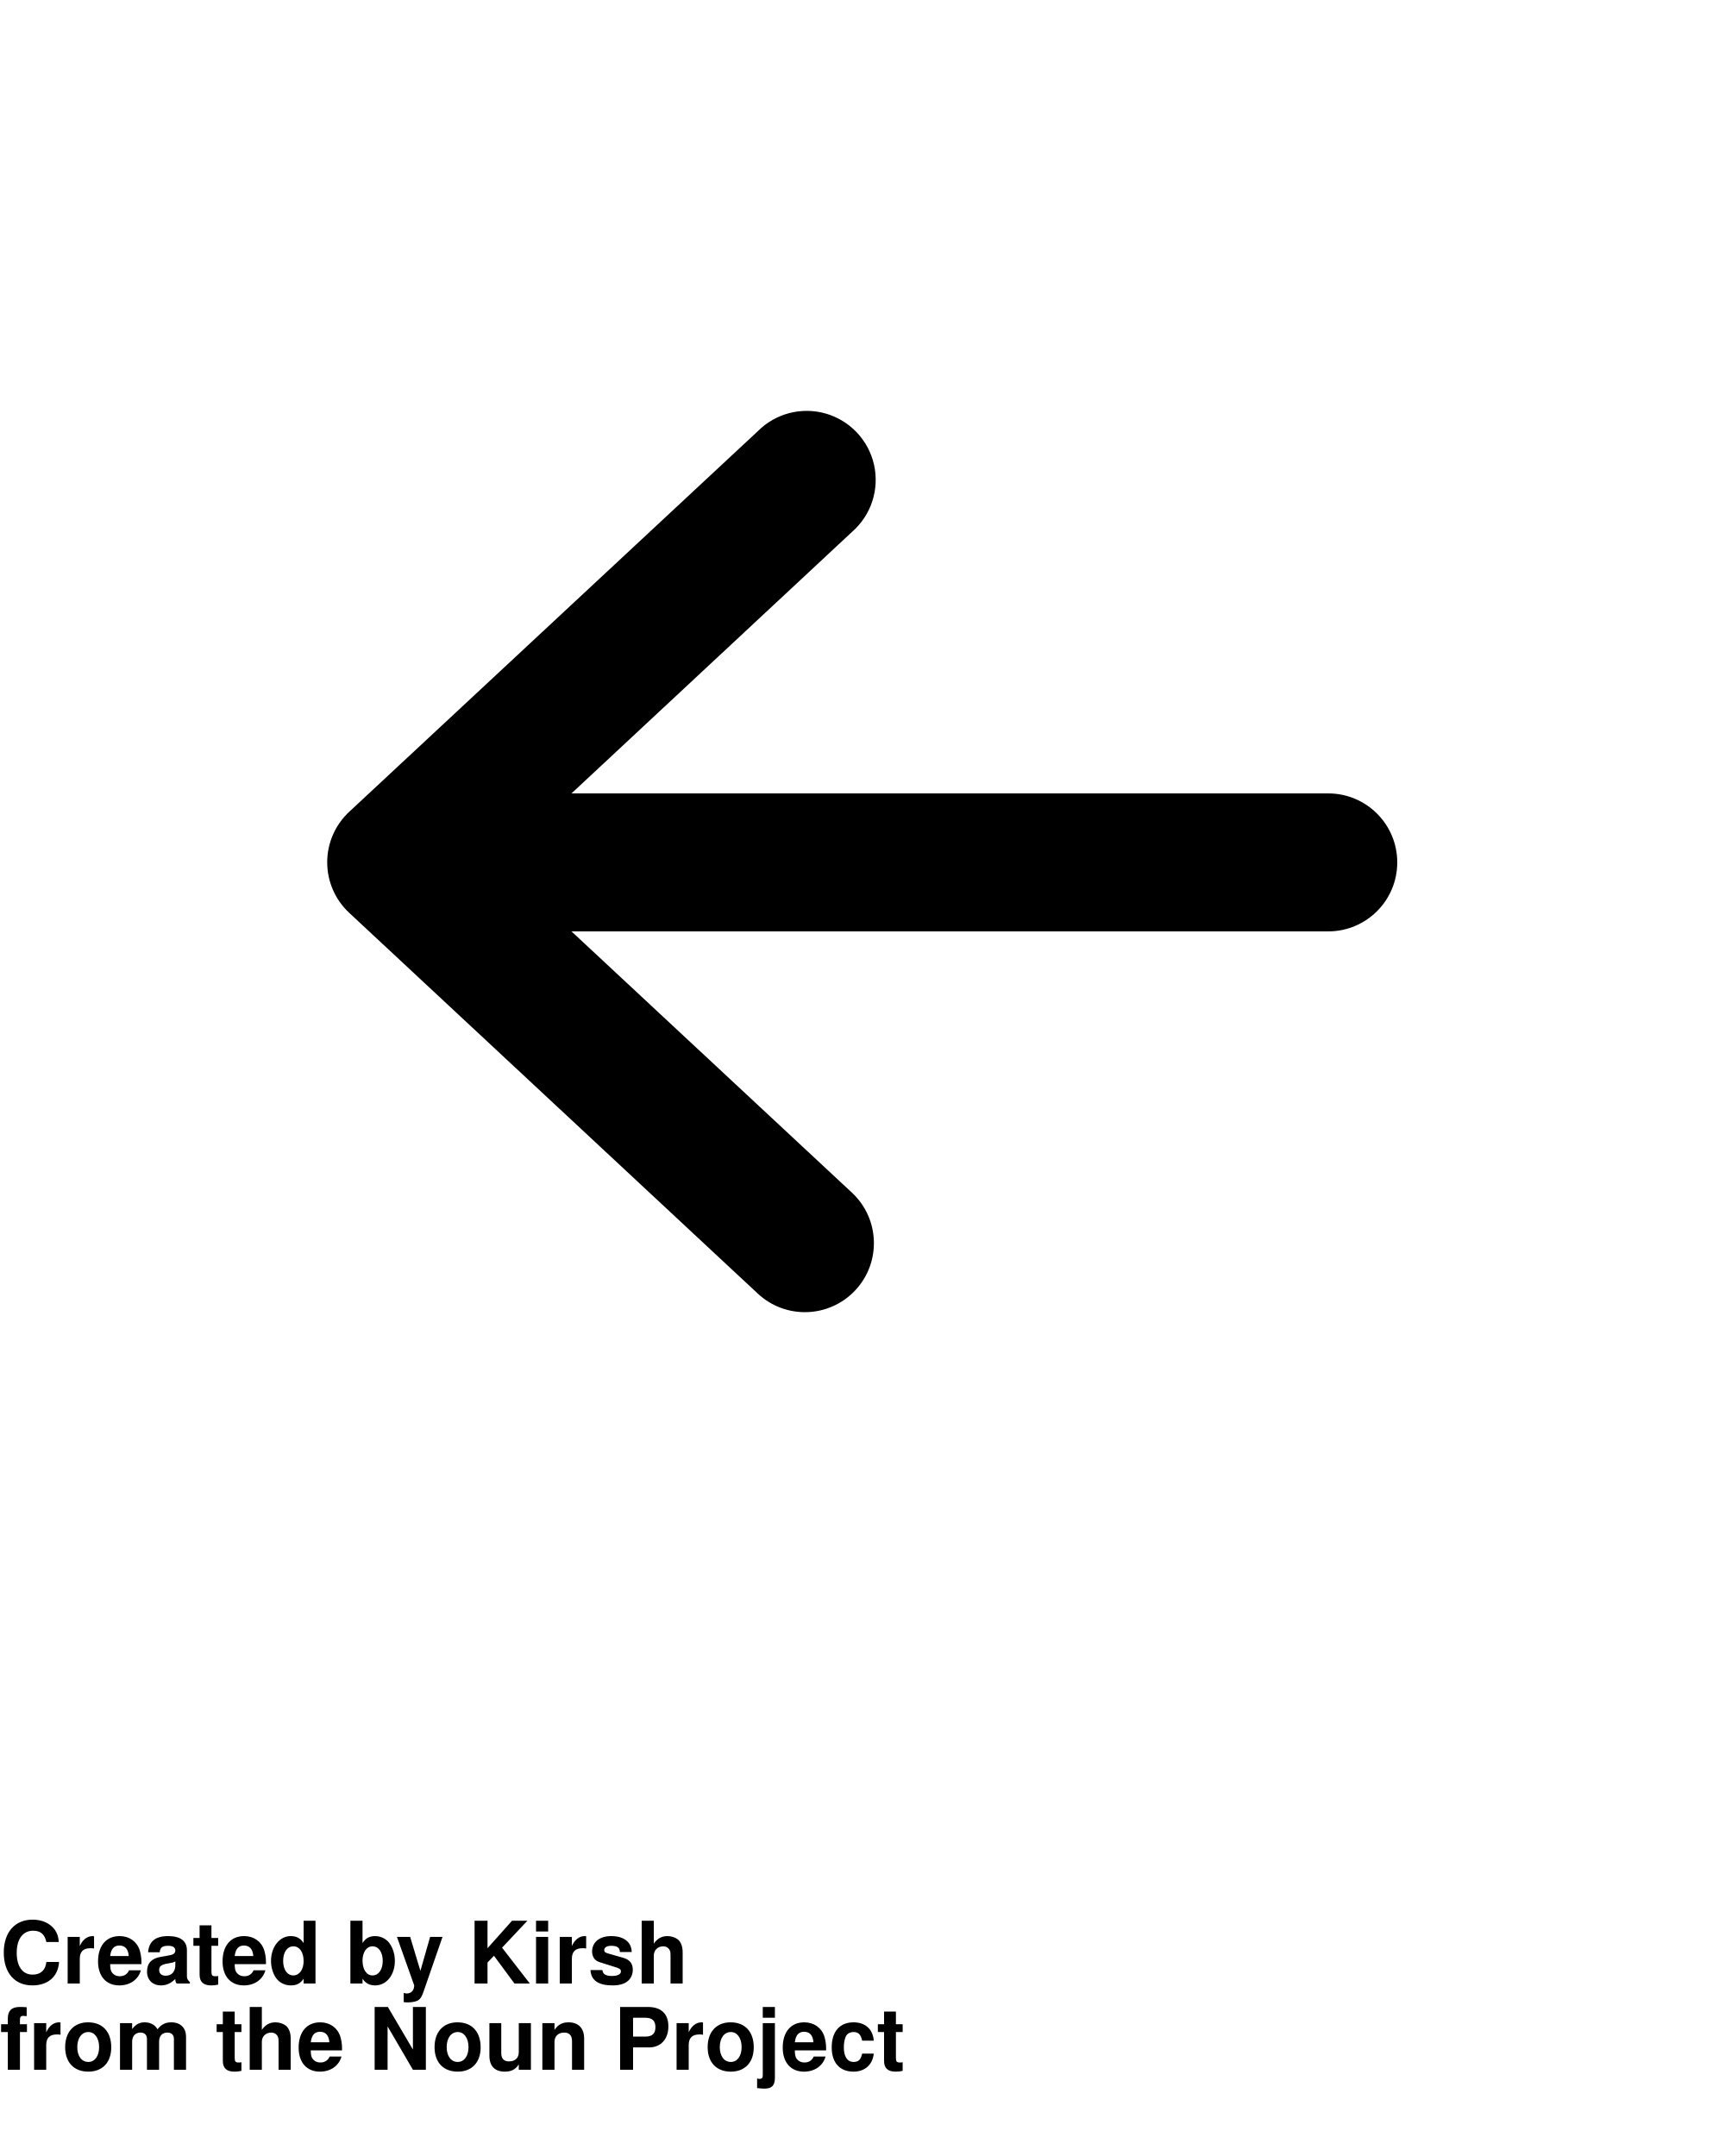
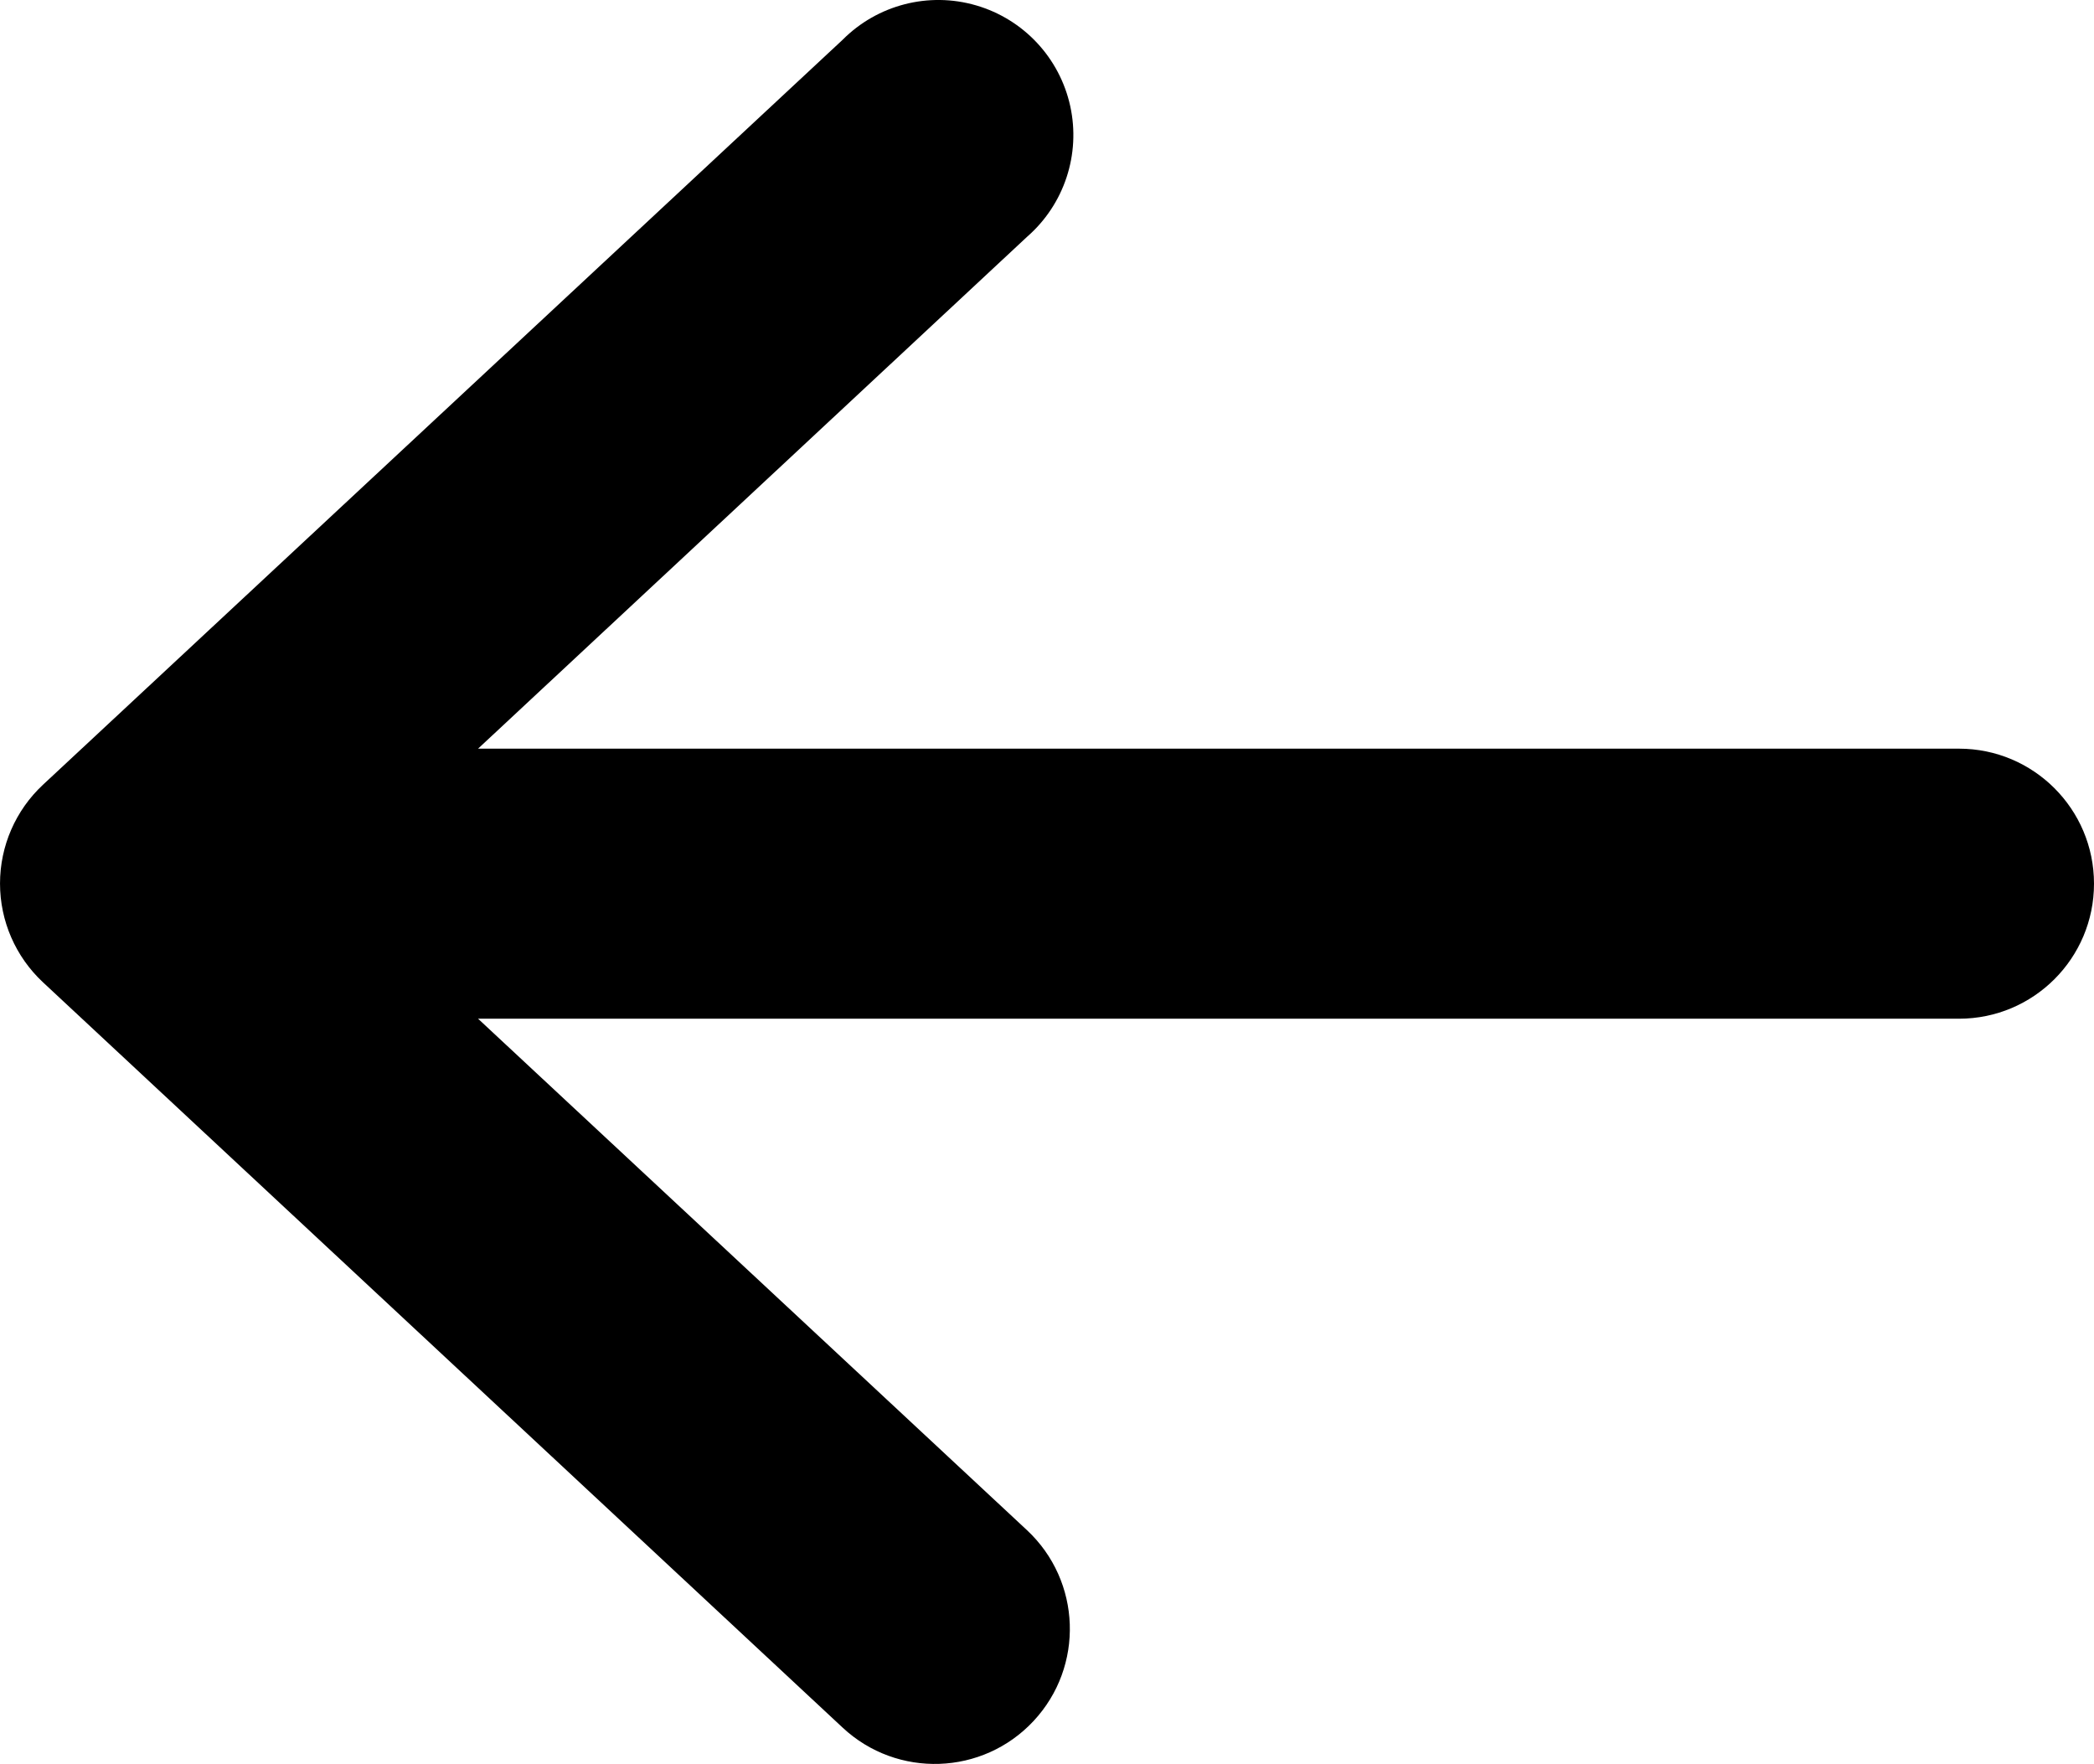
- <svg xmlns="http://www.w3.org/2000/svg" data-name="Layer 1" viewBox="0 0 100 125" x="0px" y="0px">
-   <path d="M81,50a4,4,0,0,0-4-4H33.13L49.39,30.84A4,4,0,1,0,43.93,25L20.24,47.07a4,4,0,0,0,0,5.85L43.93,75a4,4,0,0,0,5.46-5.85L33.13,54H77A4,4,0,0,0,81,50Z" />
-   <text x="0" y="115" fill="#000000" font-size="5px" font-weight="bold" font-family="'Helvetica Neue', Helvetica, Arial-Unicode, Arial, Sans-serif">Created by Kirsh</text>
-   <text x="0" y="120" fill="#000000" font-size="5px" font-weight="bold" font-family="'Helvetica Neue', Helvetica, Arial-Unicode, Arial, Sans-serif">from the Noun Project</text>
+ <svg xmlns="http://www.w3.org/2000/svg" data-name="Layer 1" viewBox="0 0 62.032 52.254" x="0px" y="0px" version="1.1" id="svg10" width="62.032" height="52.254">
+   <defs id="defs14" />
+   <path d="m 62.032,26.178 a 4,4 0 0 0 -4,-4 h -43.87 l 16.26,-15.16 a 4,4 0 1 0 -5.46,-5.84 L 1.272,23.248 a 4,4 0 0 0 0,5.85 l 23.69,22.08 a 4.001,4.001 0 0 0 5.46,-5.85 l -16.26,-15.15 h 43.87 a 4,4 0 0 0 4,-4 z" id="path4" />
+   <text xml:space="preserve" style="font-style:normal;font-variant:normal;font-weight:normal;font-stretch:normal;font-size:40px;line-height:1.25;font-family:'Arial Narrow';-inkscape-font-specification:'Arial Narrow';letter-spacing:0px;word-spacing:0px;fill:#000000;fill-opacity:1;stroke:none" x="-6.786" y="92.174" id="text825">
+     <tspan id="tspan823" x="-6.786" y="128.204" />
+   </text>
</svg>
